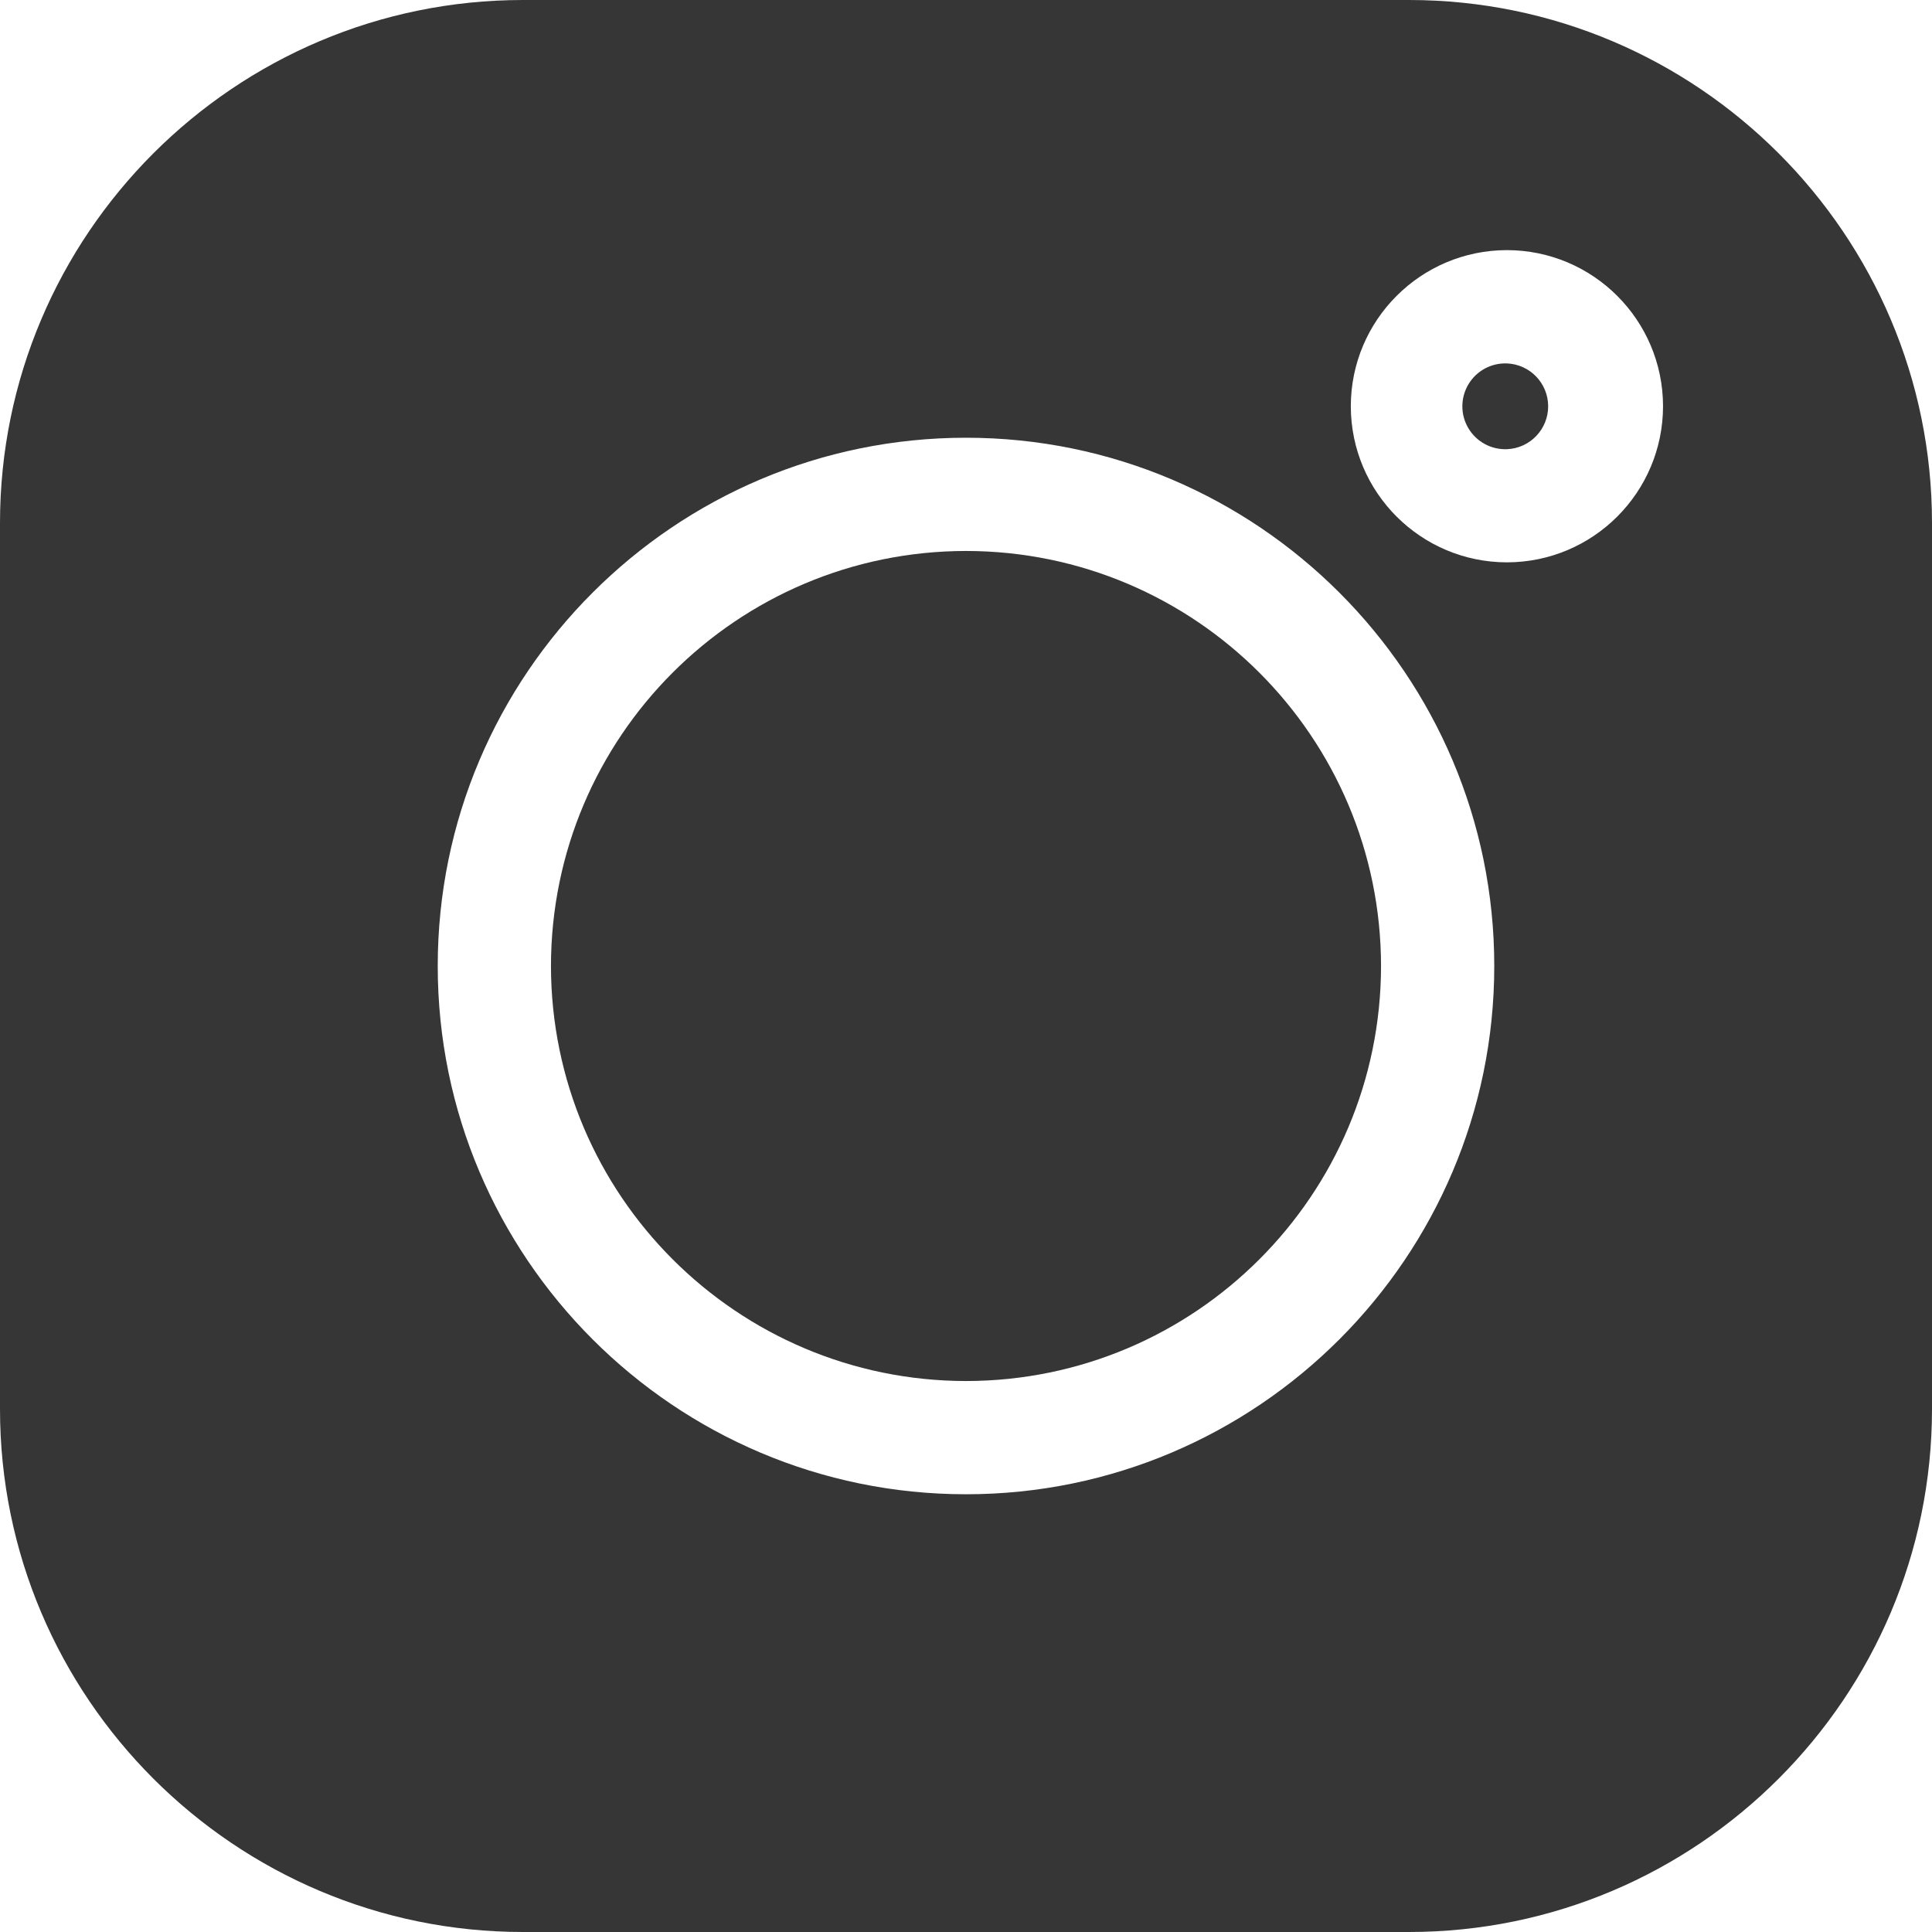
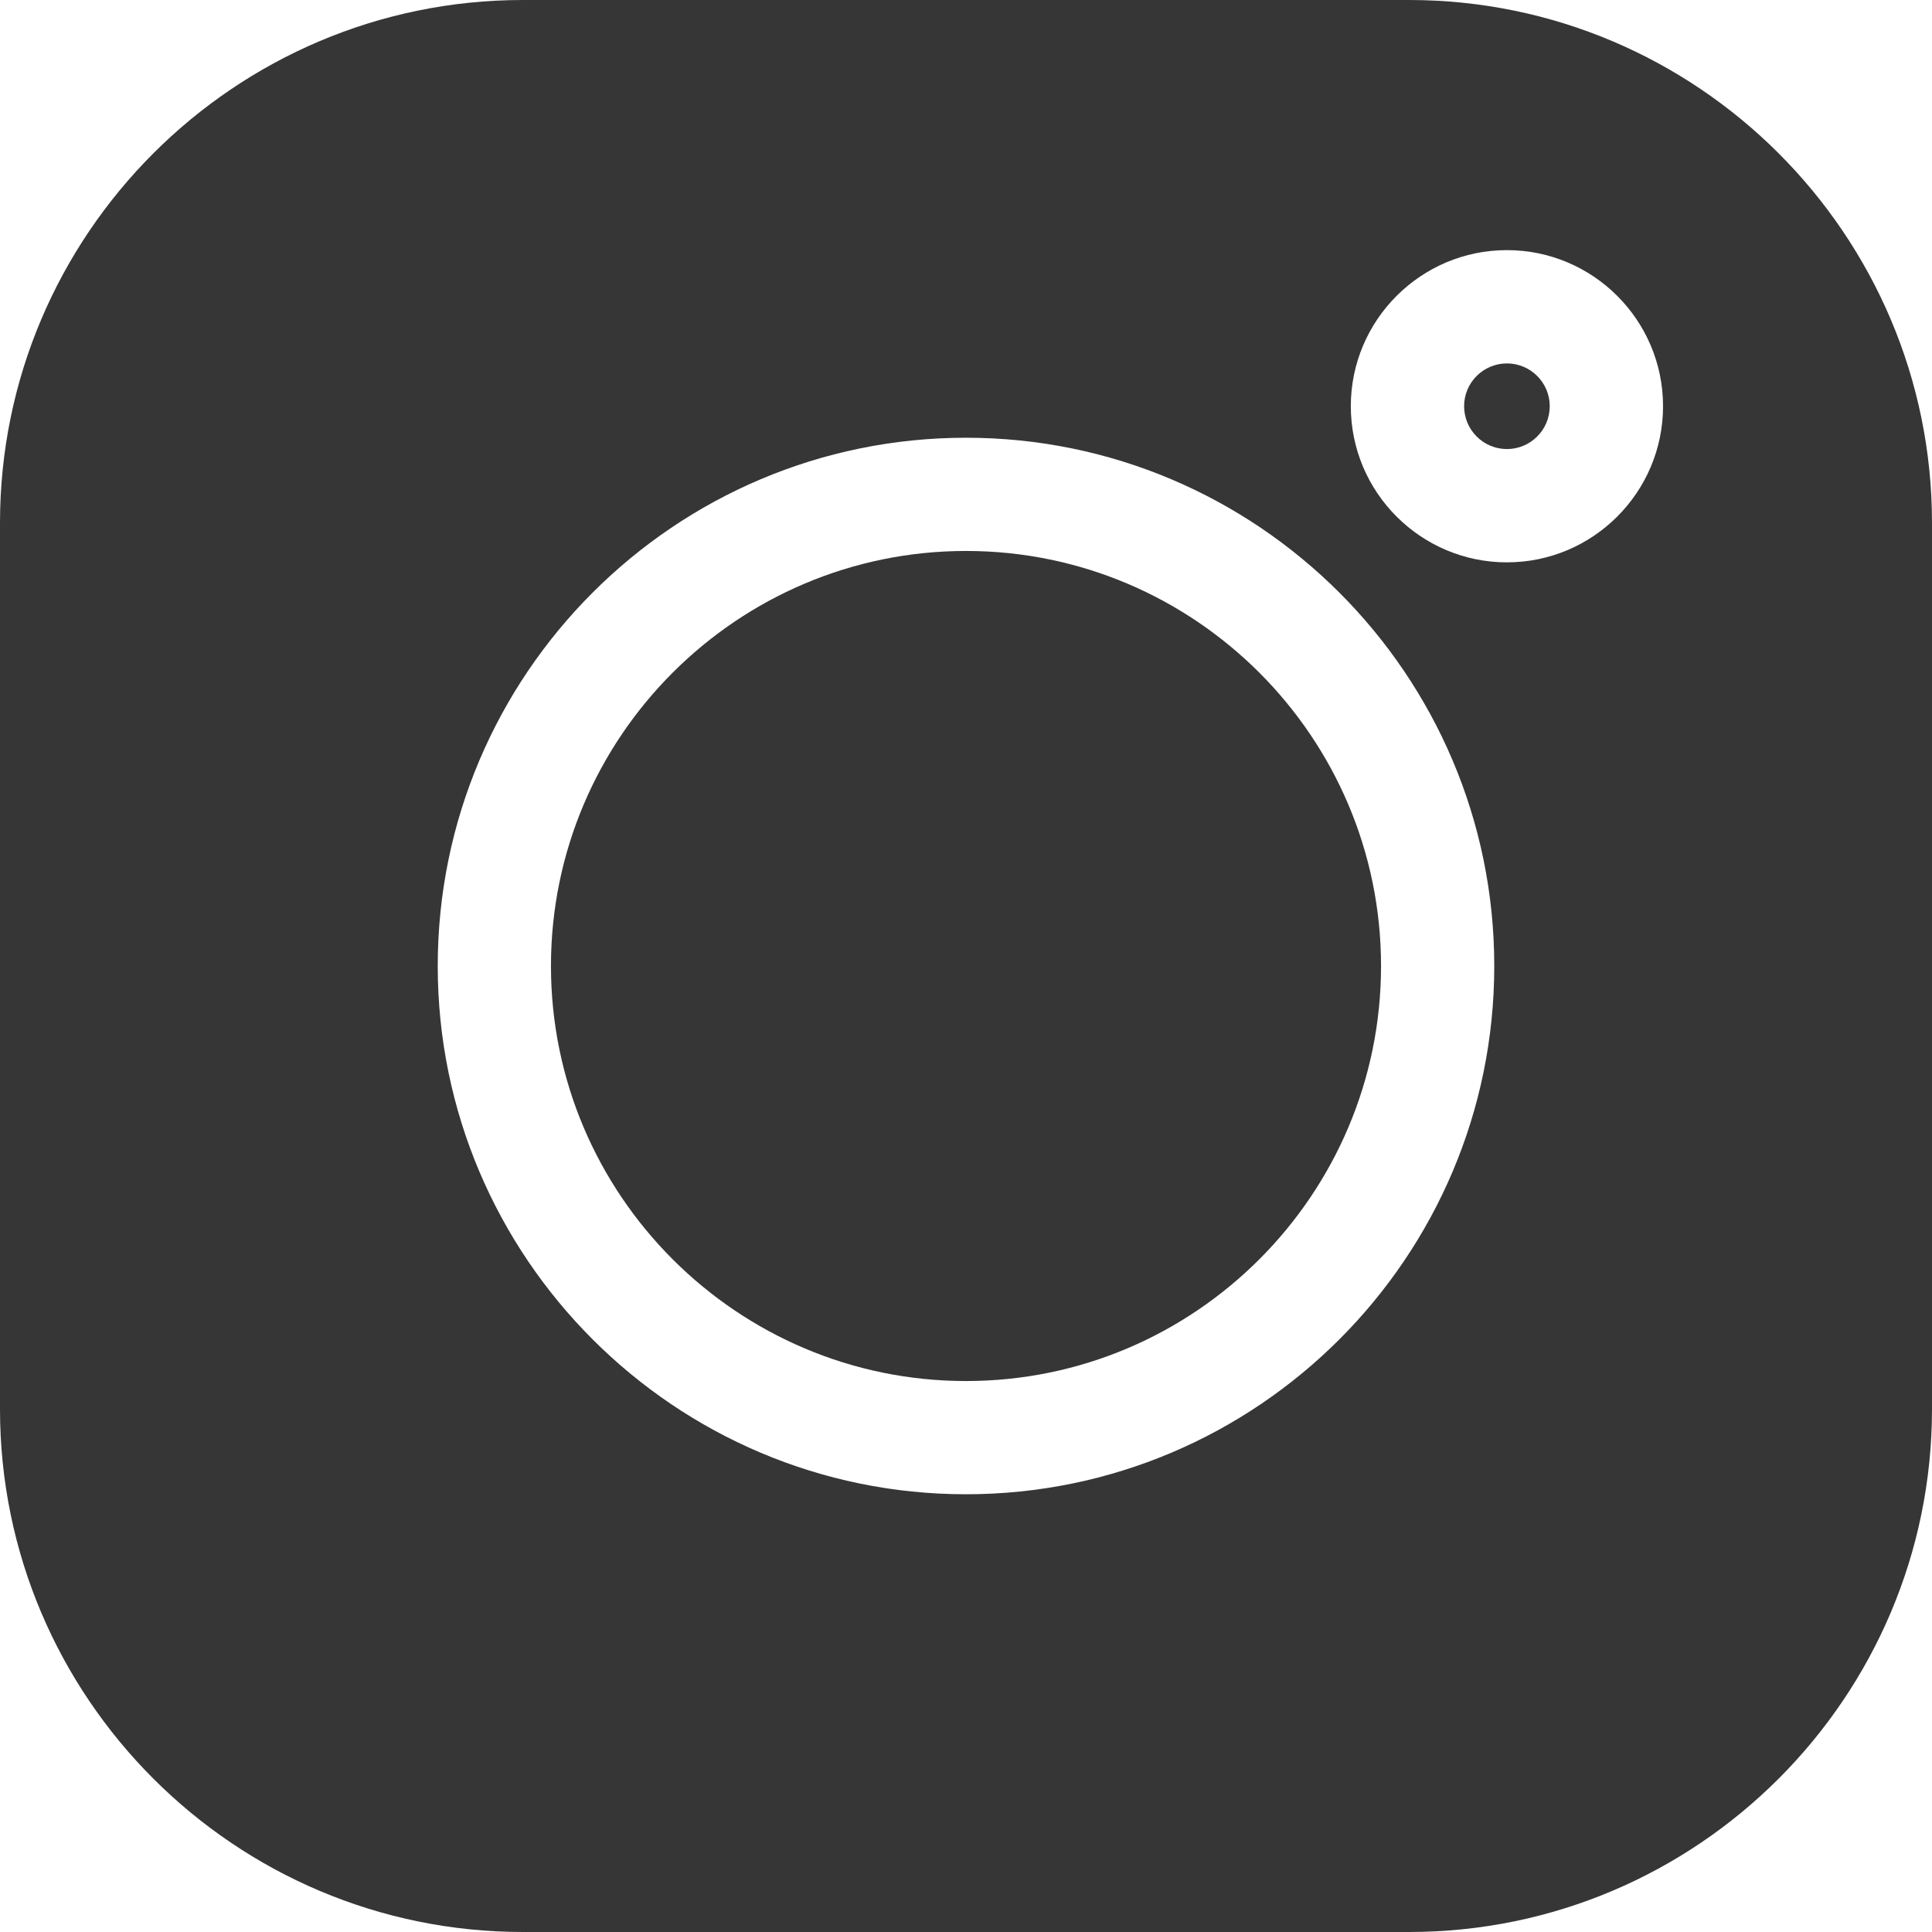
- <svg xmlns="http://www.w3.org/2000/svg" width="28" height="28" fill="none">
-   <path d="M20.42 0H7.58C3.4 0 0 3.4 0 7.58v12.84C0 24.6 3.4 28 7.58 28h12.84C24.6 28 28 24.6 28 20.42V7.58C28 3.4 24.6 0 20.42 0zM14 21.656c-4.222 0-7.656-3.434-7.656-7.656 0-4.222 3.434-7.656 7.656-7.656 4.222 0 7.656 3.434 7.656 7.656 0 4.222-3.434 7.656-7.656 7.656zM21.84 8.15a2.265 2.265 0 01-2.263-2.263 2.265 2.265 0 012.262-2.262 2.265 2.265 0 012.263 2.262 2.265 2.265 0 01-2.263 2.263z" fill="#363636" />
-   <path d="M14 7.985A6.021 6.021 0 007.985 14 6.022 6.022 0 0014 20.015 6.021 6.021 0 0020.015 14 6.021 6.021 0 0014 7.985zm7.84-2.718a.622.622 0 10.001 1.243.622.622 0 00-.002-1.243z" fill="#363636" />
+ <svg xmlns="http://www.w3.org/2000/svg" width="28" height="28" viewBox="0 0 28 28" fill="none">
+   <path d="M20.421 0H7.579C3.4 0 0 3.4 0 7.579V20.421C0 24.6 3.4 28 7.579 28H20.421C24.6 28 28 24.6 28 20.421V7.579C28 3.4 24.6 0 20.421 0V0ZM14 21.656C9.778 21.656 6.344 18.222 6.344 14C6.344 9.778 9.778 6.344 14 6.344C18.222 6.344 21.656 9.778 21.656 14C21.656 18.222 18.222 21.656 14 21.656ZM21.839 8.15C20.592 8.15 19.577 7.135 19.577 5.887C19.577 4.64 20.592 3.625 21.839 3.625C23.087 3.625 24.102 4.64 24.102 5.887C24.102 7.135 23.087 8.15 21.839 8.15Z" fill="#363636" />
+   <path d="M14 7.985C10.684 7.985 7.985 10.683 7.985 14C7.985 17.316 10.684 20.015 14 20.015C17.316 20.015 20.015 17.316 20.015 14C20.015 10.683 17.316 7.985 14 7.985Z" fill="#363636" />
+   <path d="M21.84 5.267C21.497 5.267 21.219 5.545 21.219 5.887C21.219 6.23 21.497 6.508 21.84 6.508C22.182 6.508 22.46 6.23 22.46 5.887C22.46 5.545 22.182 5.267 21.84 5.267Z" fill="#363636" />
</svg>
